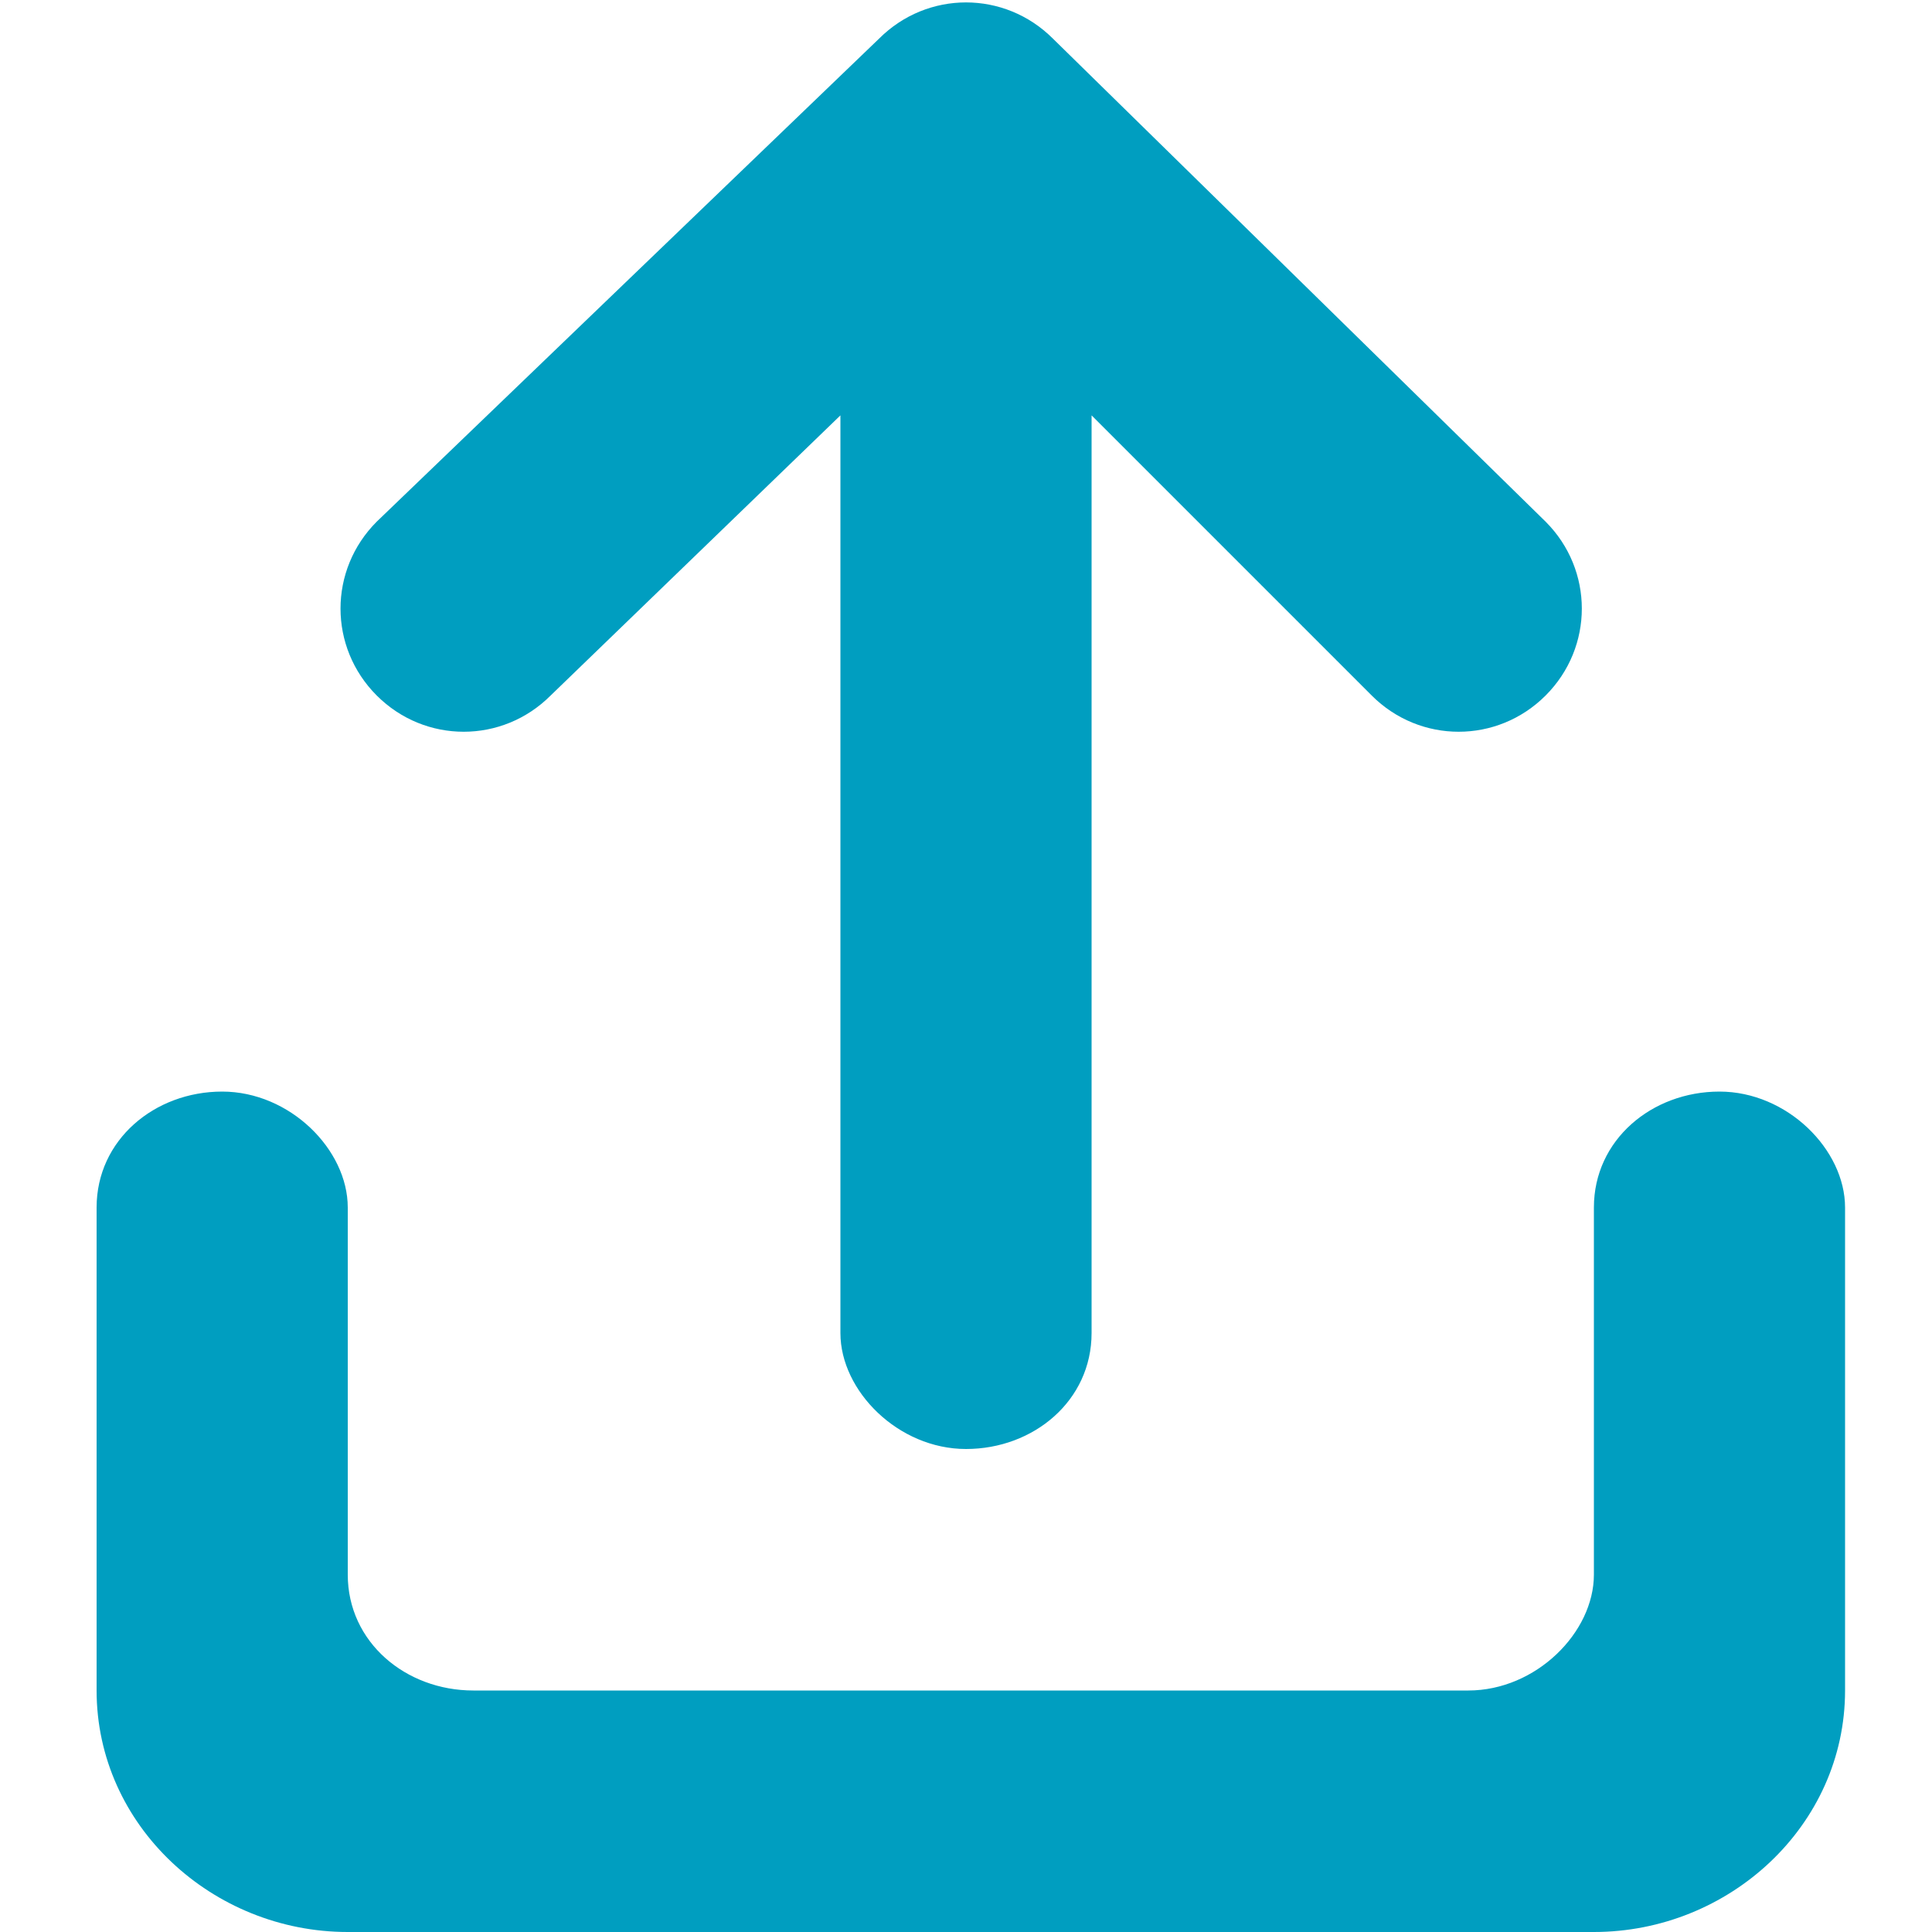
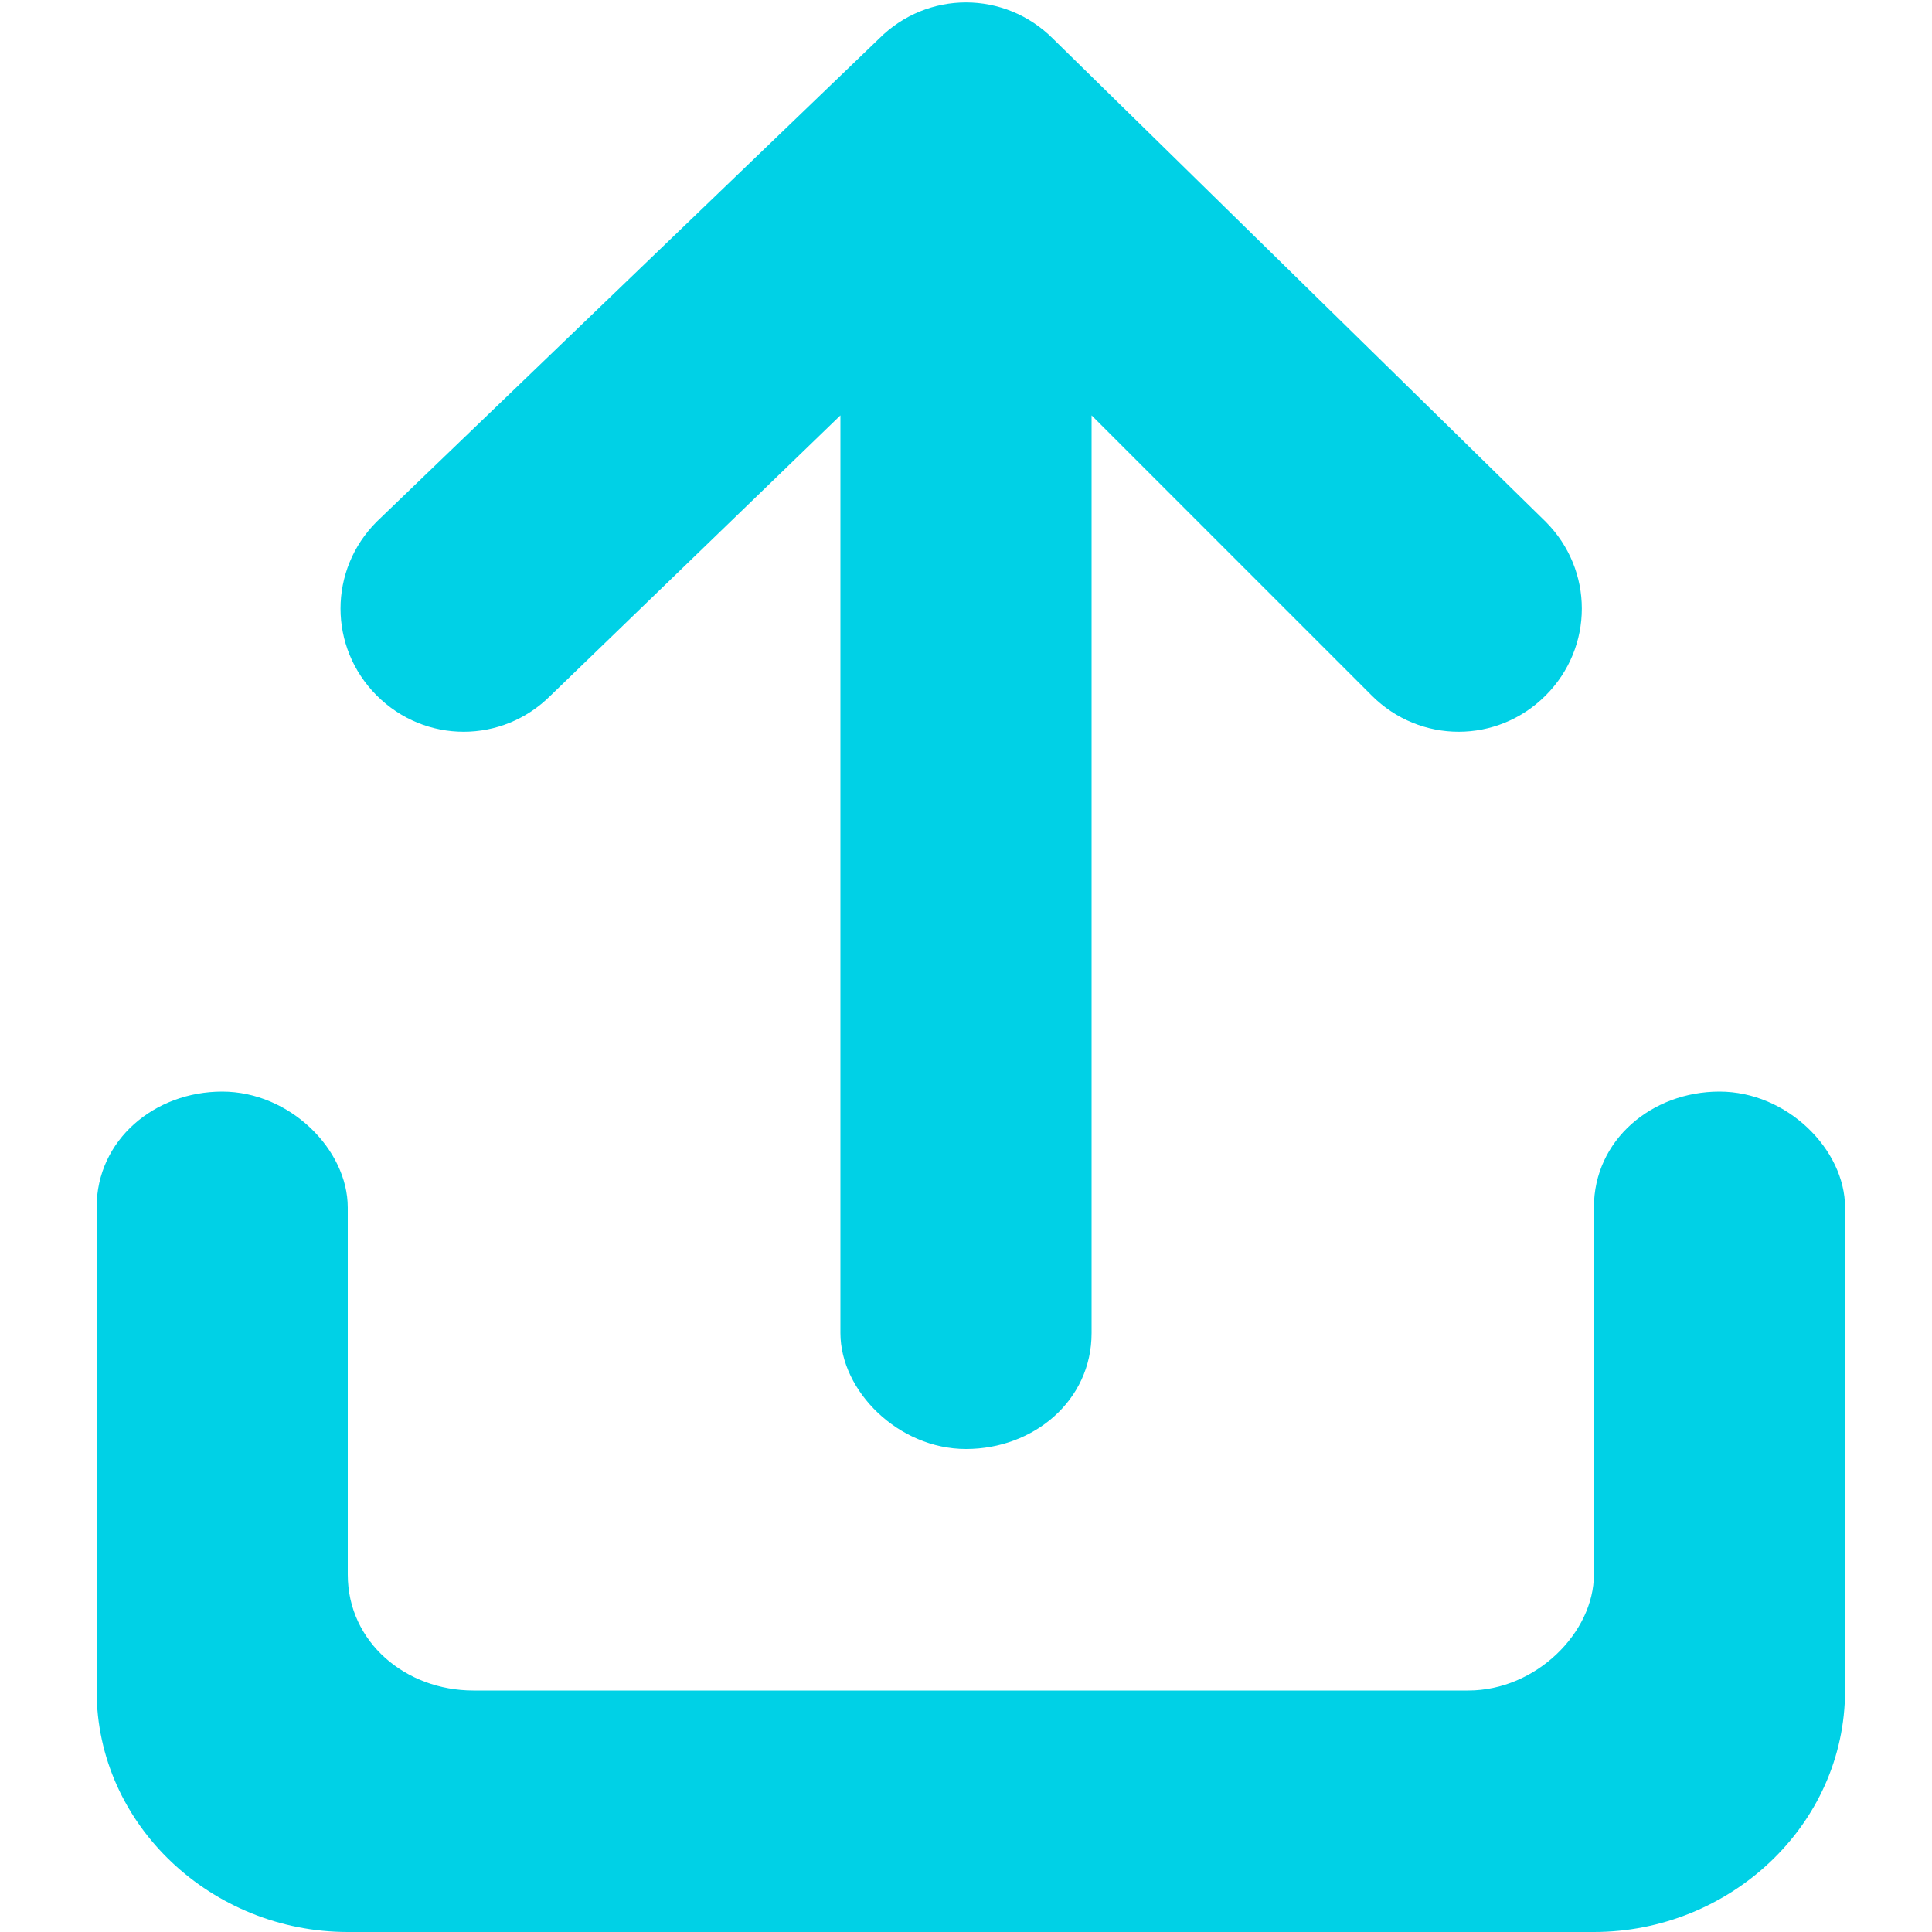
<svg xmlns="http://www.w3.org/2000/svg" version="1.1" id="Layer_1" x="0px" y="0px" viewBox="0 0 20 20" style="enable-background:new 0 0 20 20;" xml:space="preserve">
  <style type="text/css">
- 	.st0{fill:#009ec0;}
+ 	.st0{fill:#00d1e6;}
</style>
  <path id="Combined-Shape" class="st0" d="M1,12.5c0-0.7,0.6-1.2,1.3-1.2s1.3,0.6,1.3,1.2v3.8c0,0.7,0.6,1.2,1.3,1.2h10.3  c0.7,0,1.3-0.6,1.3-1.2v-3.8c0-0.7,0.6-1.2,1.3-1.2c0.7,0,1.3,0.6,1.3,1.2v5c0,1.4-1.2,2.5-2.6,2.5H3.6C2.2,20,1,18.9,1,17.5V12.5z   M11.3,4.3v9.5c0,0.7-0.6,1.2-1.3,1.2s-1.3-0.6-1.3-1.2V4.3l-3,2.9c-0.5,0.5-1.3,0.5-1.8,0s-0.5-1.3,0-1.8l5.2-5  c0.5-0.5,1.3-0.5,1.8,0c0,0,0,0,0,0l5.1,5c0.5,0.5,0.5,1.3,0,1.8c-0.5,0.5-1.3,0.5-1.8,0L11.3,4.3z" />
</svg>
